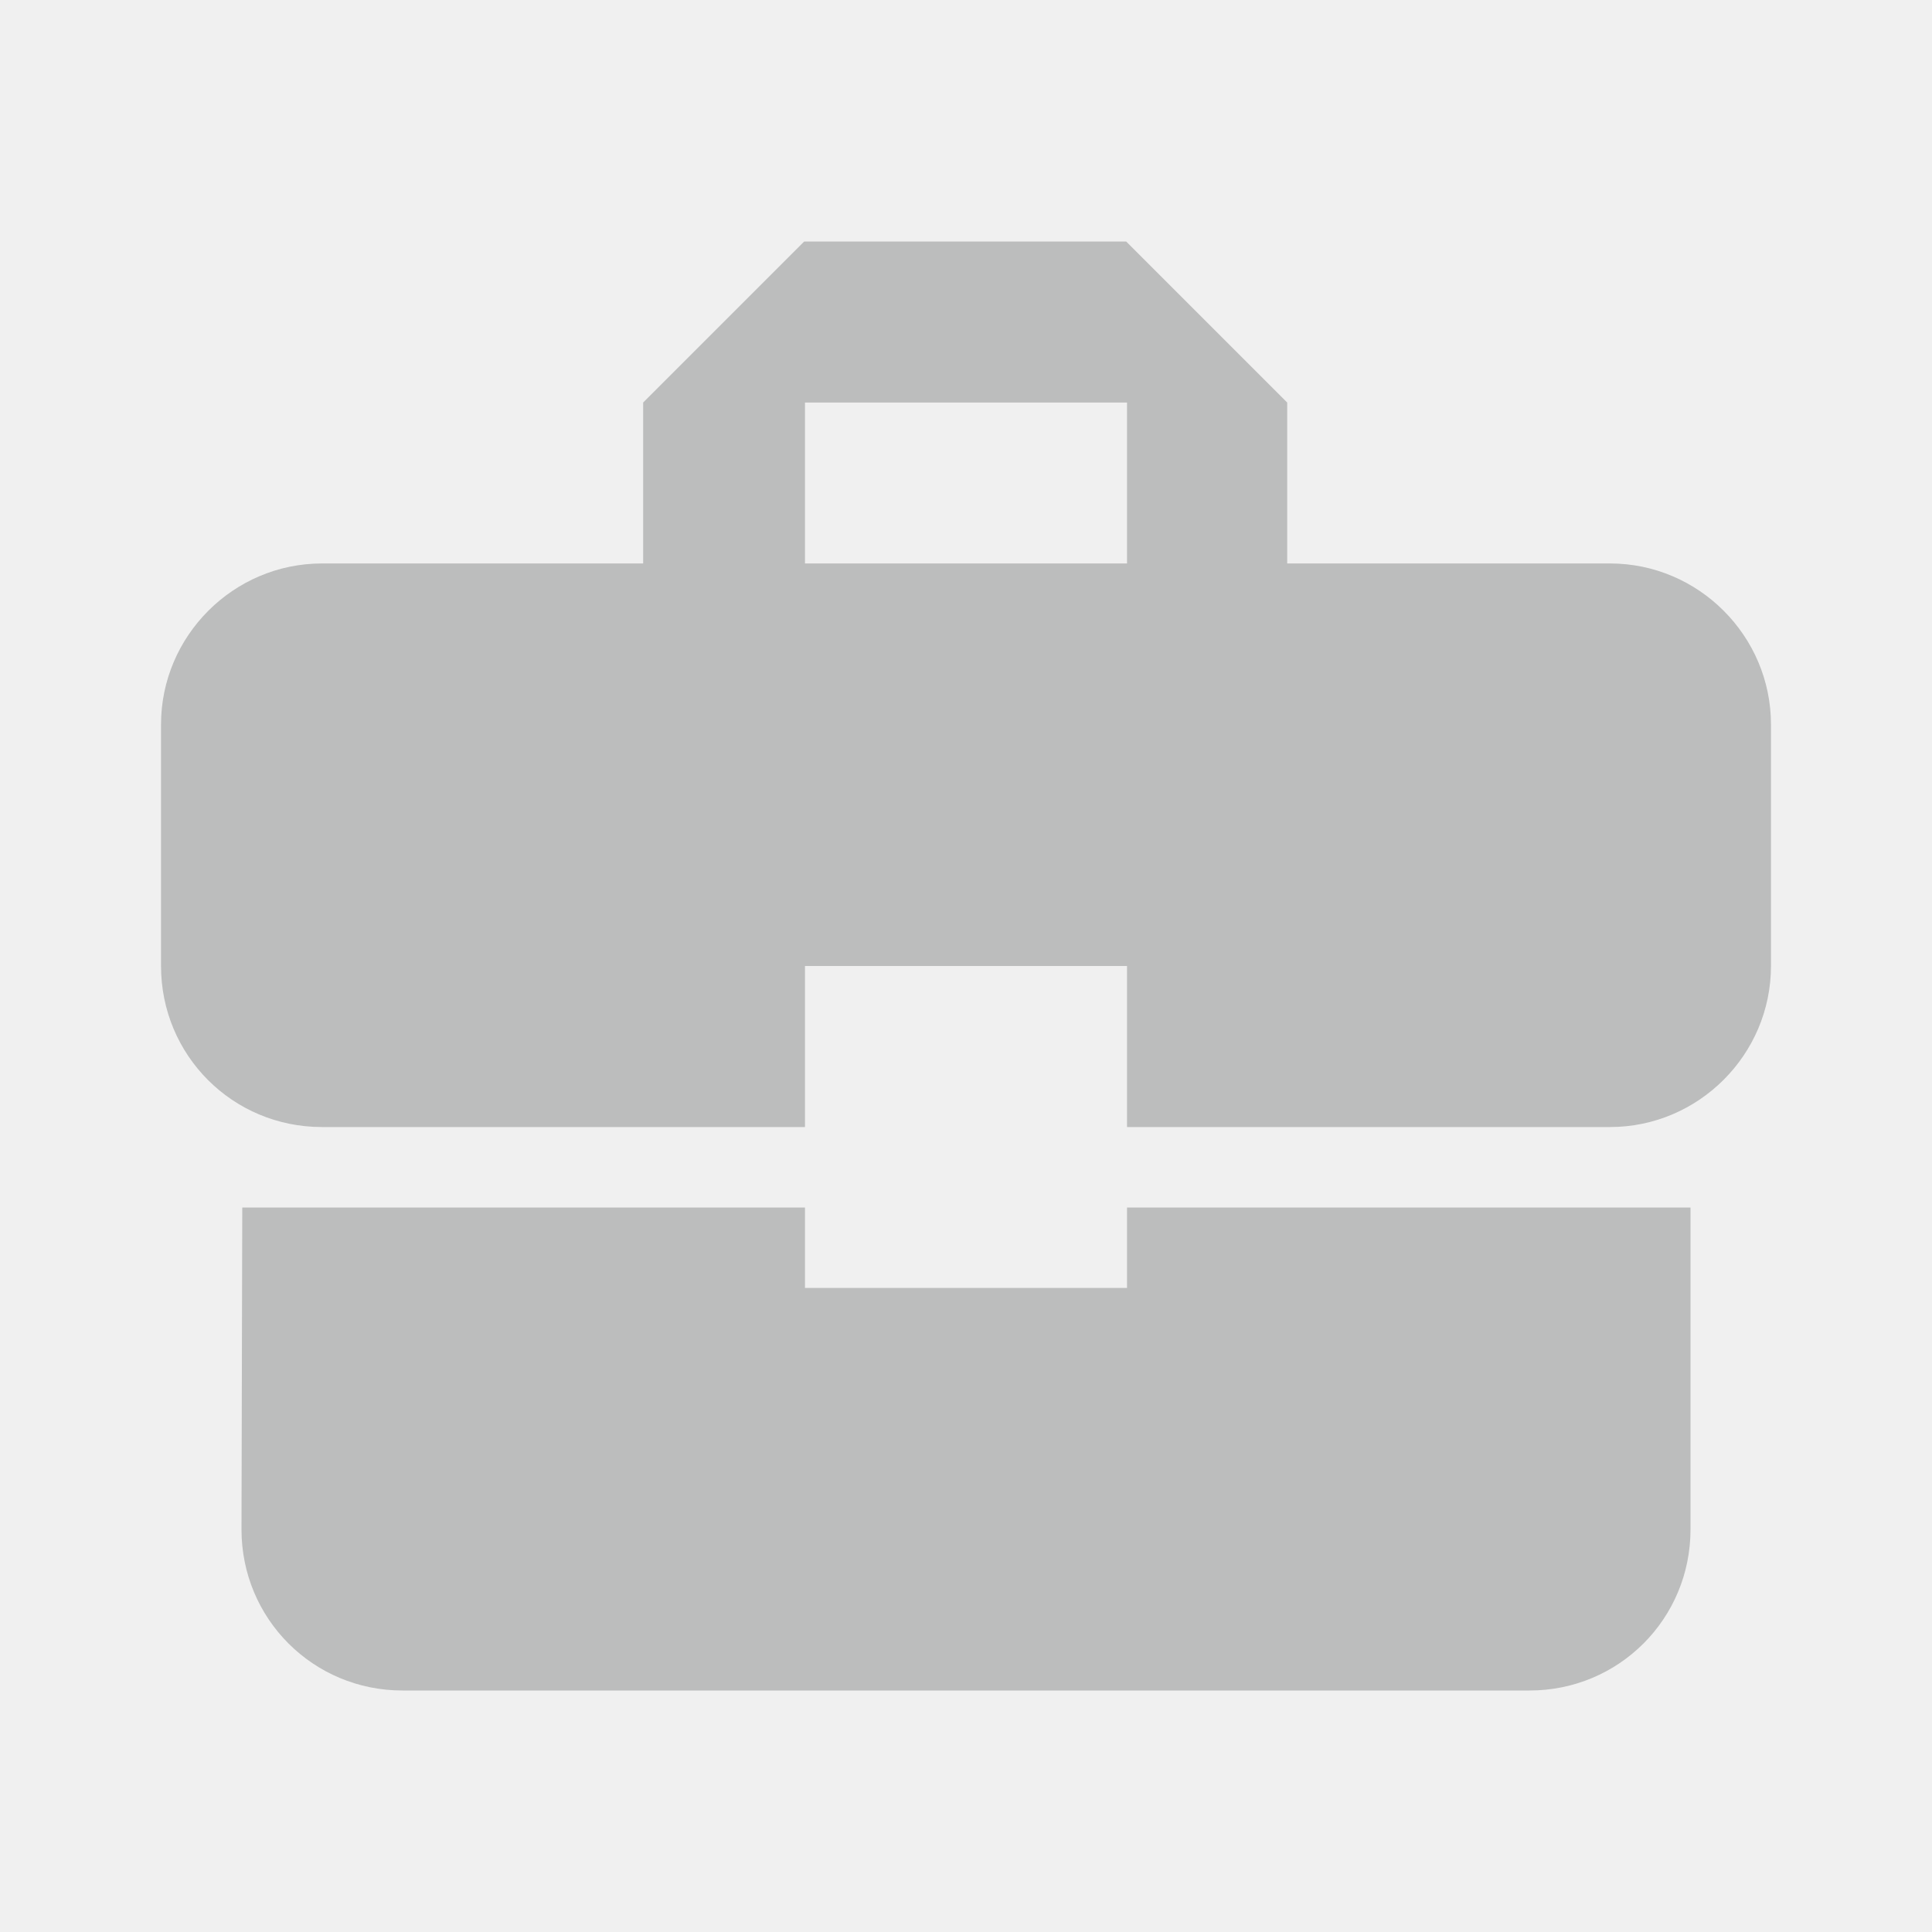
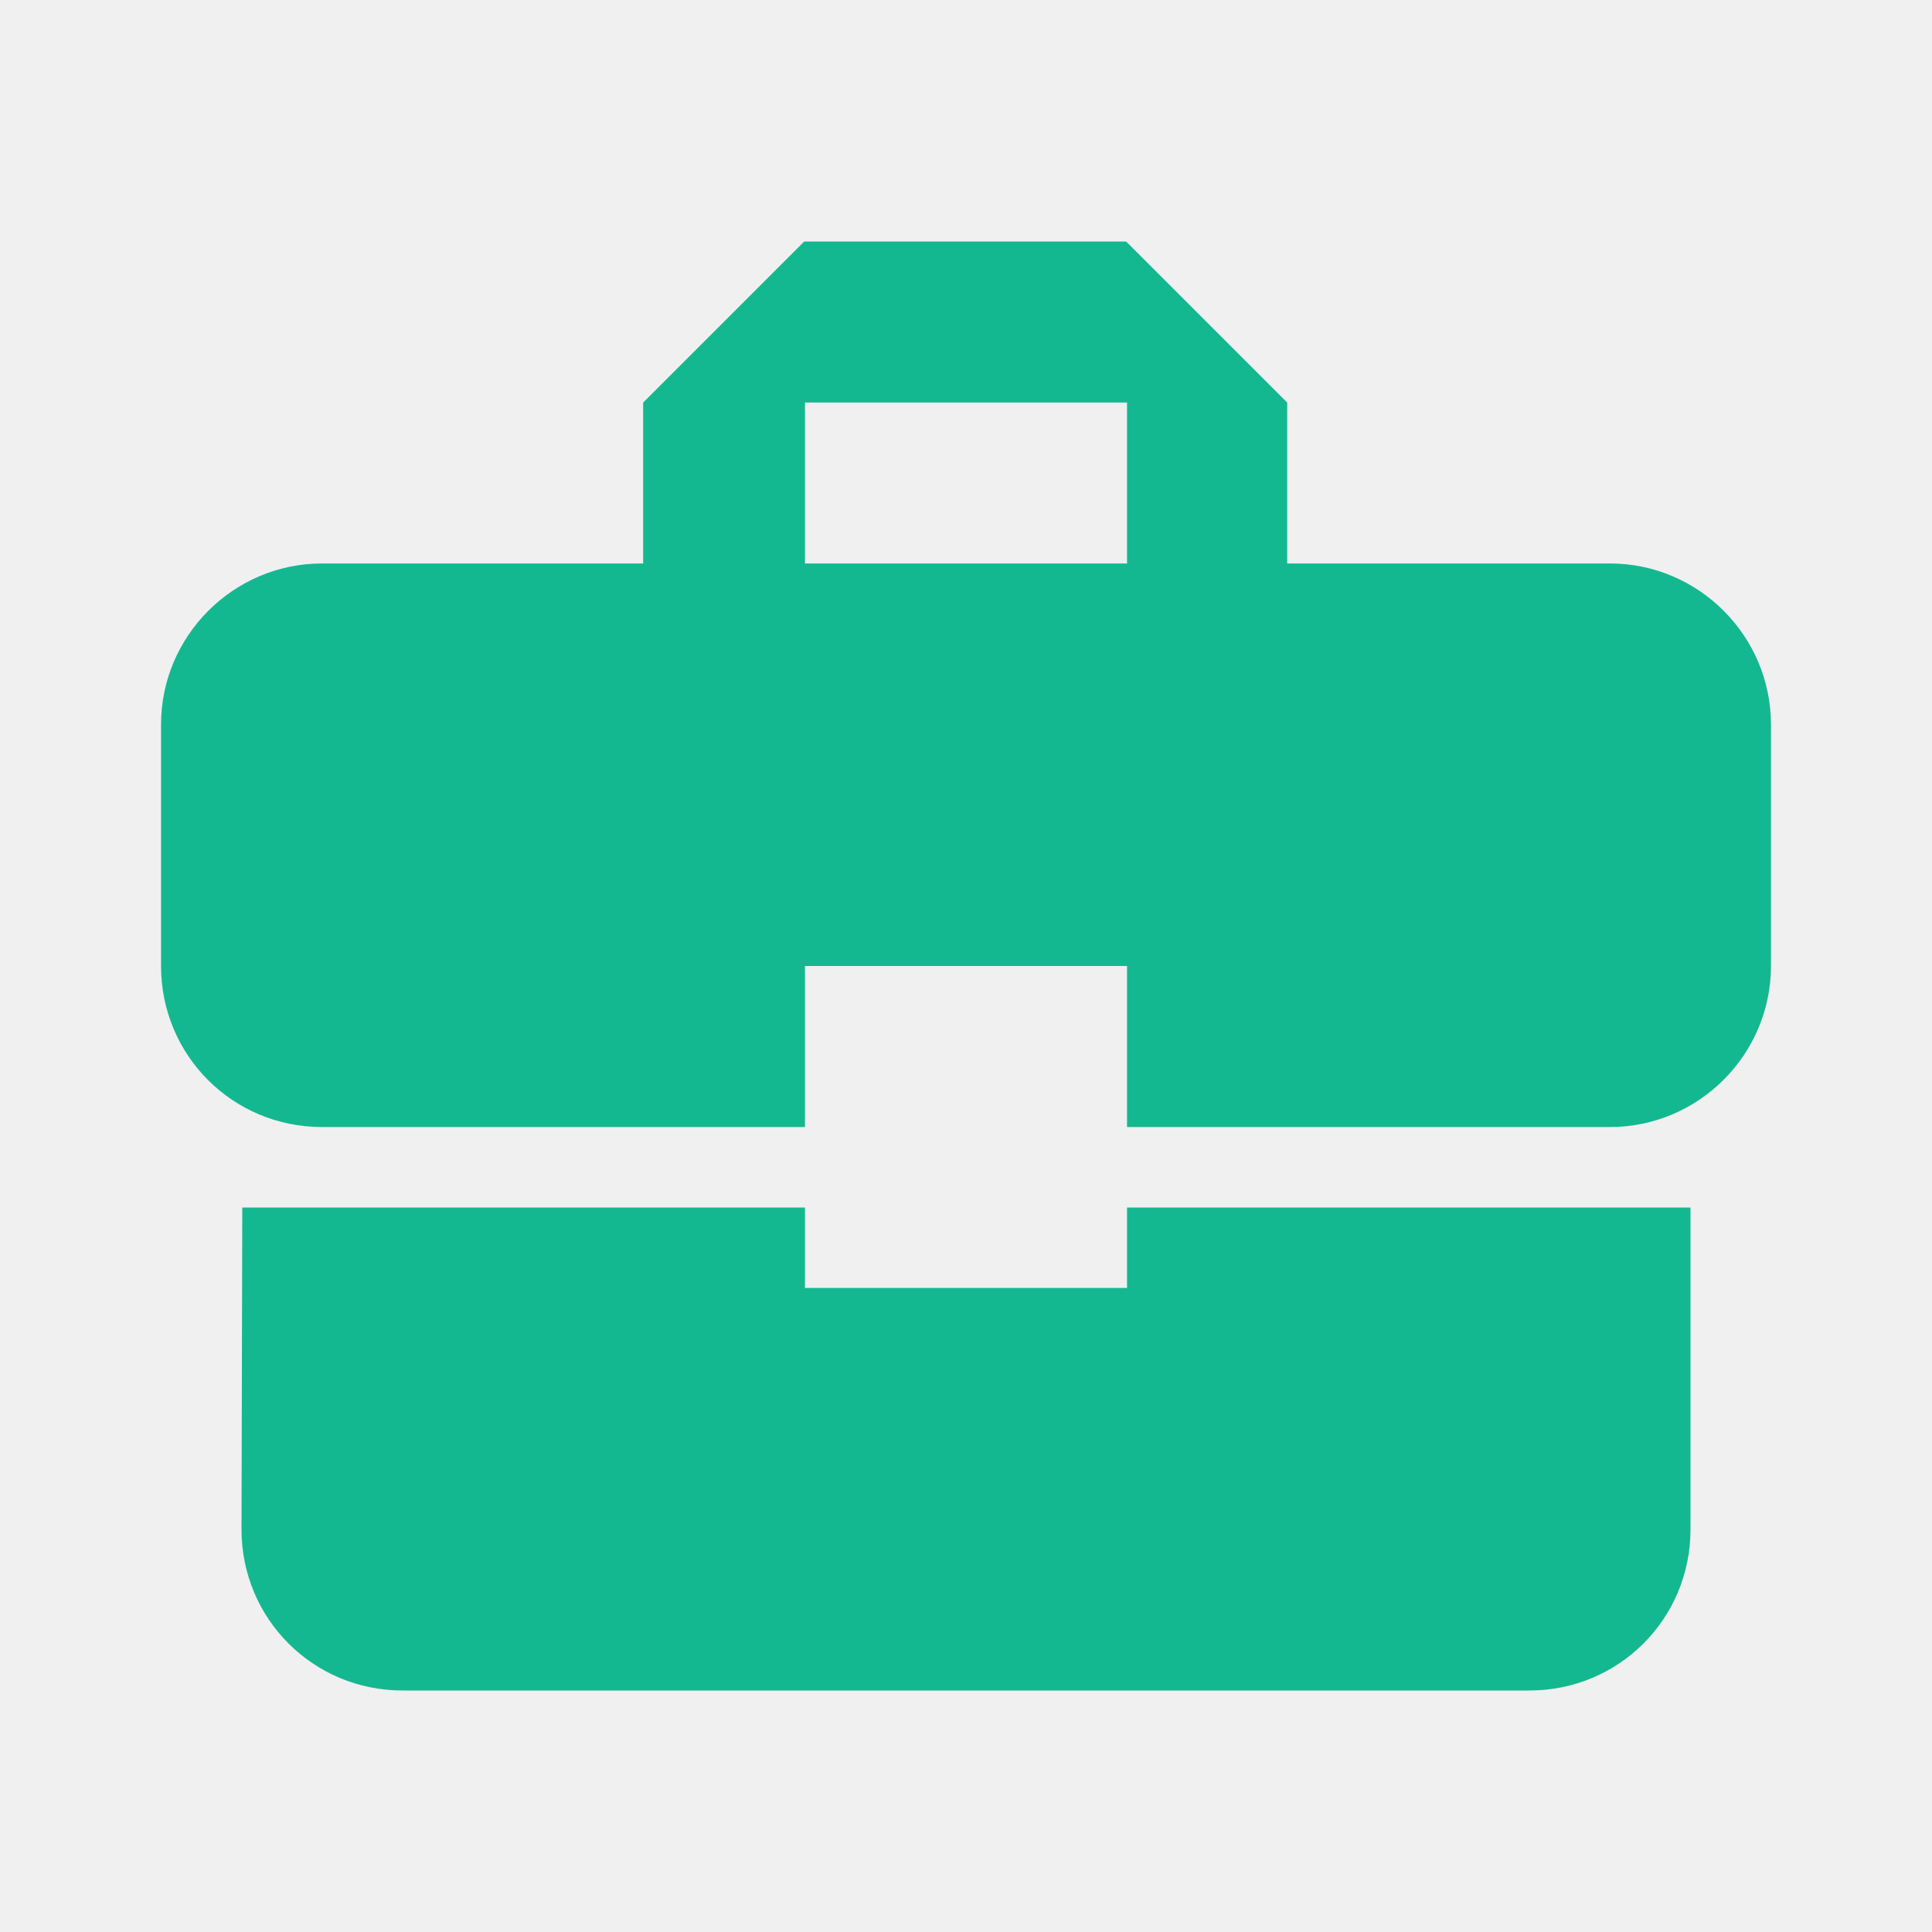
<svg xmlns="http://www.w3.org/2000/svg" width="20" height="20" viewBox="0 0 20 20" fill="none">
-   <g opacity="0.4" clip-path="url(#clip0_4_1777)">
-     <path d="M8.333 13.333V12.5H2.508L2.5 15.833C2.5 16.758 3.242 17.5 4.167 17.5H15.833C16.758 17.5 17.5 16.758 17.5 15.833V12.5H11.667V13.333H8.333ZM16.667 5.833H13.325V4.167L11.658 2.5H8.325L6.658 4.167V5.833H3.333C2.417 5.833 1.667 6.583 1.667 7.5V10C1.667 10.925 2.408 11.667 3.333 11.667H8.333V10H11.667V11.667H16.667C17.583 11.667 18.333 10.917 18.333 10V7.5C18.333 6.583 17.583 5.833 16.667 5.833ZM11.667 5.833H8.333V4.167H11.667V5.833Z" fill="#141A18" fill-opacity="0.6" />
+   <g opacity="1" clip-path="url(#clip0_4_1777)">
+     <path d="M8.333 13.333V12.5H2.508L2.5 15.833C2.5 16.758 3.242 17.5 4.167 17.5H15.833C16.758 17.5 17.5 16.758 17.5 15.833V12.5H11.667V13.333H8.333ZM16.667 5.833H13.325V4.167L11.658 2.5H8.325L6.658 4.167V5.833H3.333C2.417 5.833 1.667 6.583 1.667 7.5V10C1.667 10.925 2.408 11.667 3.333 11.667H8.333V10H11.667V11.667H16.667C17.583 11.667 18.333 10.917 18.333 10V7.5C18.333 6.583 17.583 5.833 16.667 5.833ZM11.667 5.833H8.333V4.167H11.667V5.833Z" fill="#14b890" fill-opacity="1" />
  </g>
  <defs>
    <clipPath id="clip0_4_1777">
      <rect width="20" height="20" fill="white" />
    </clipPath>
  </defs>
</svg>
